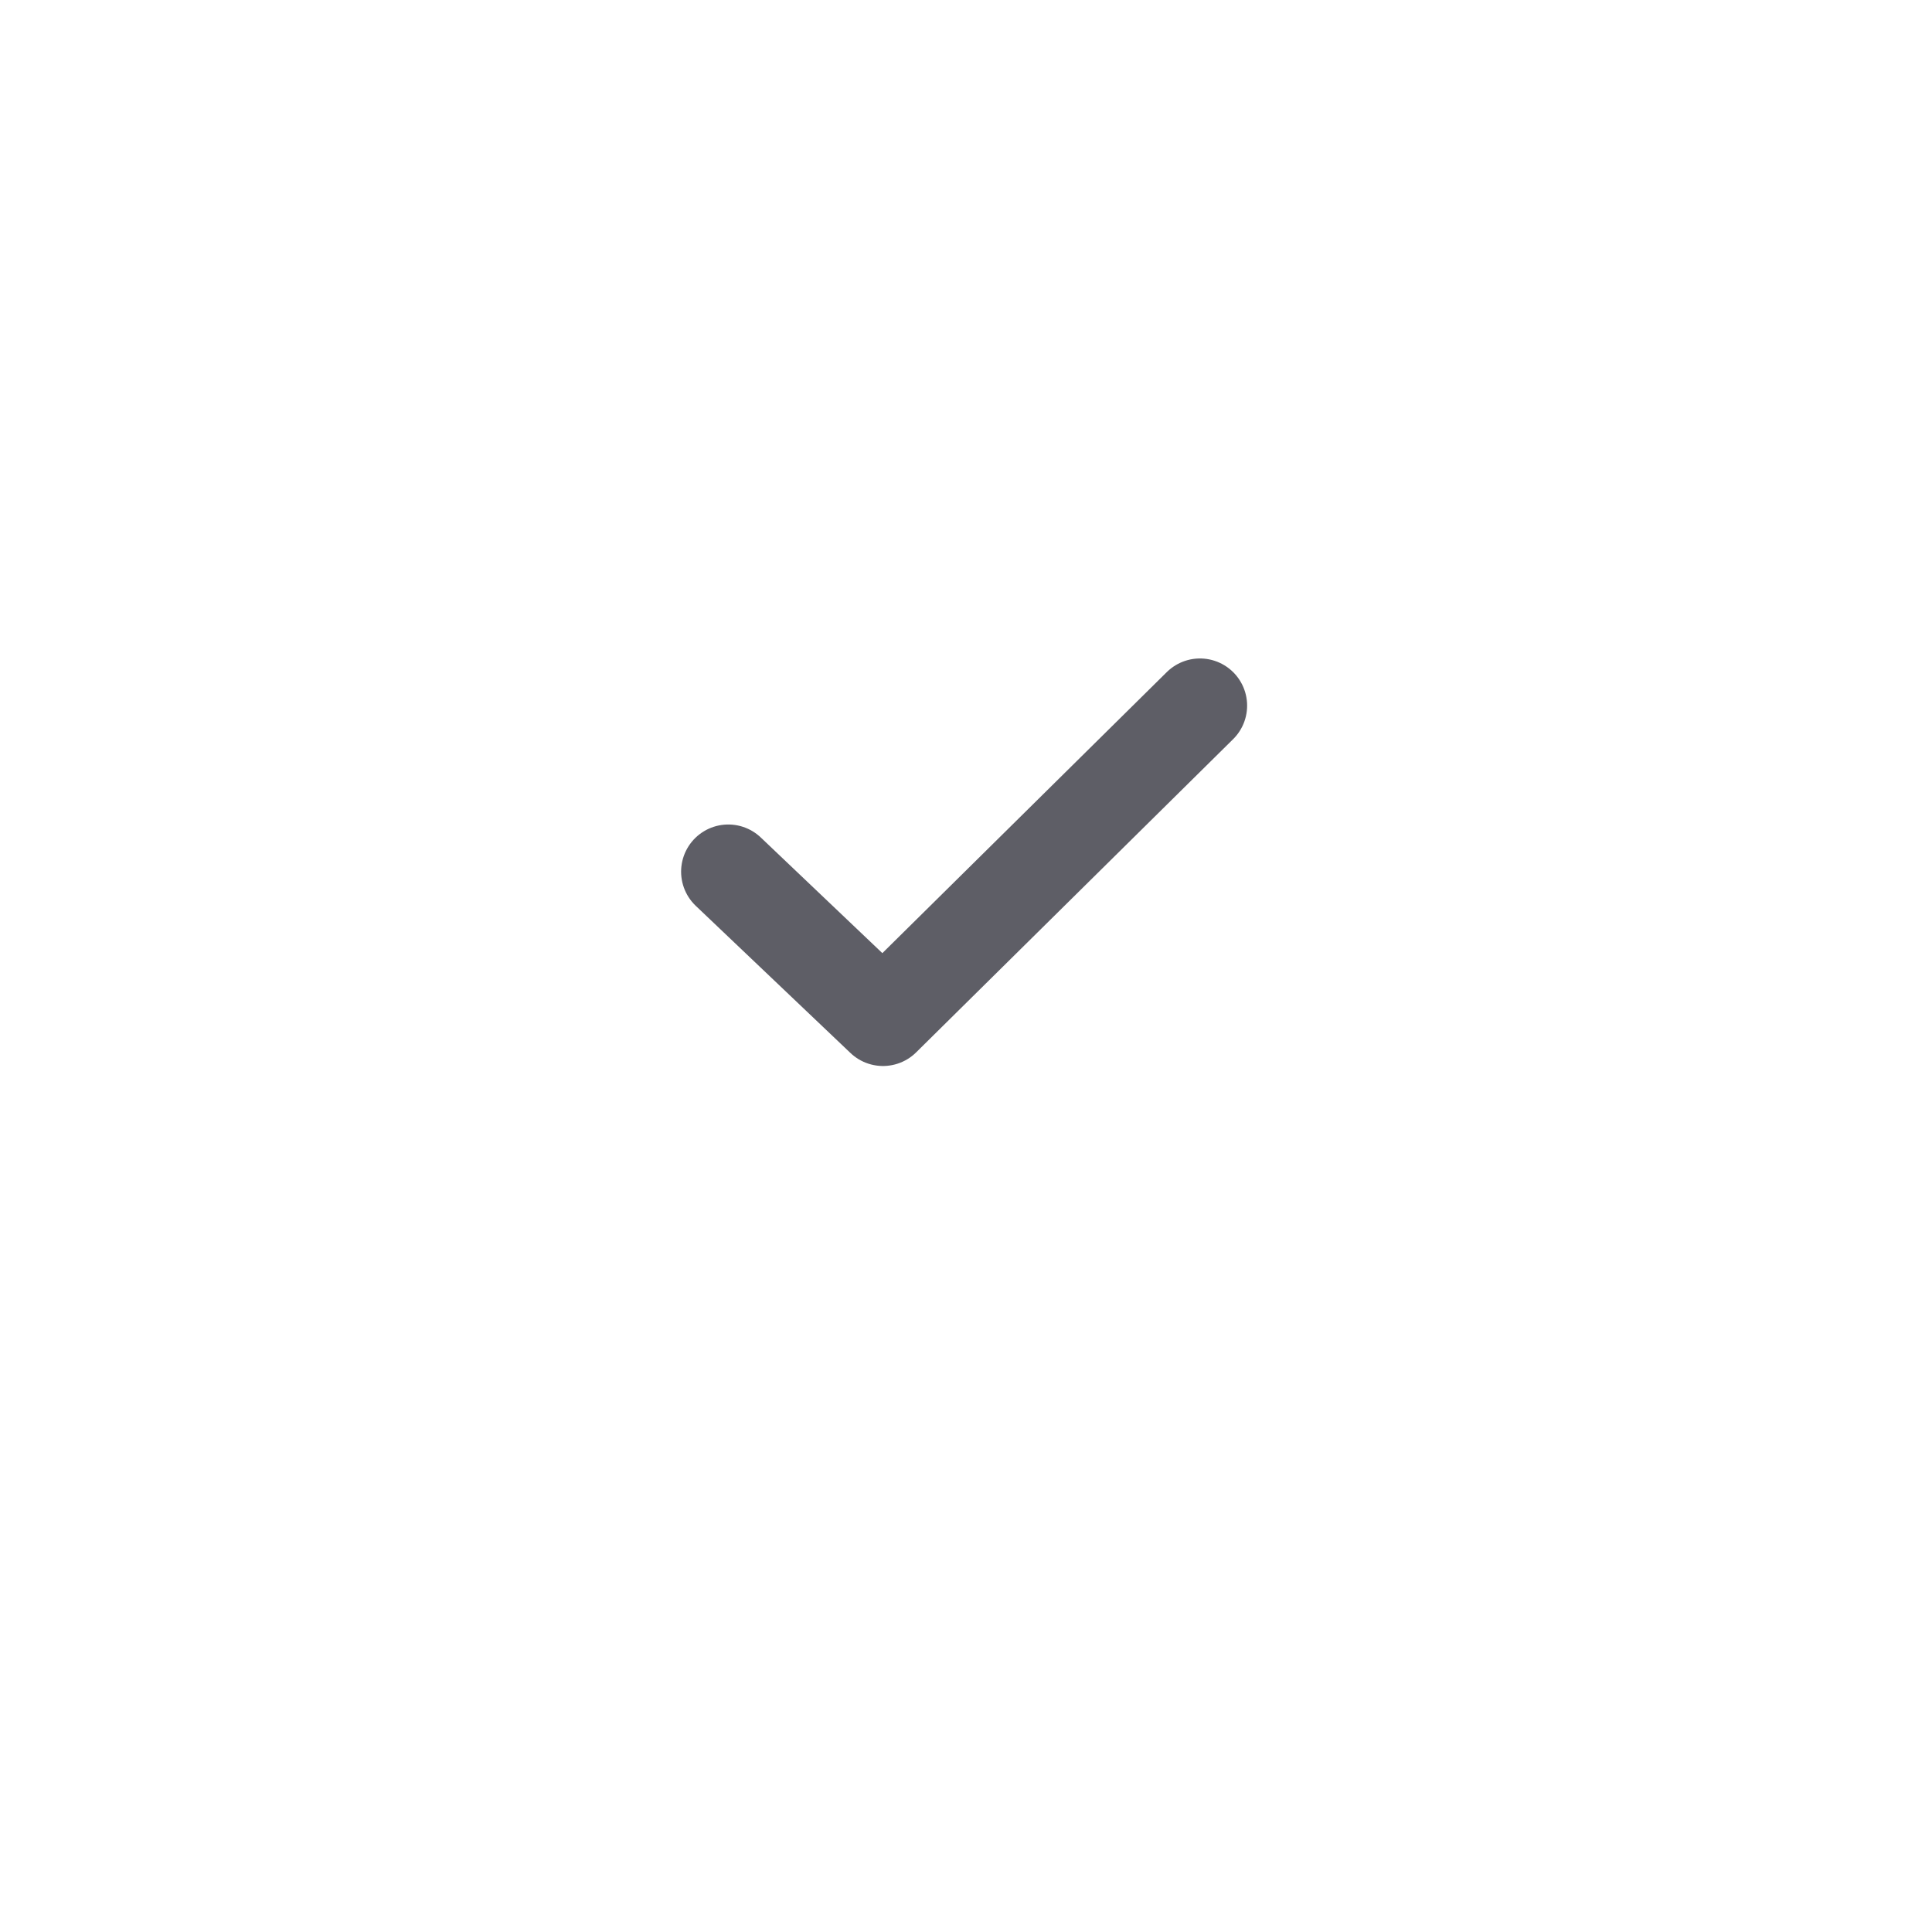
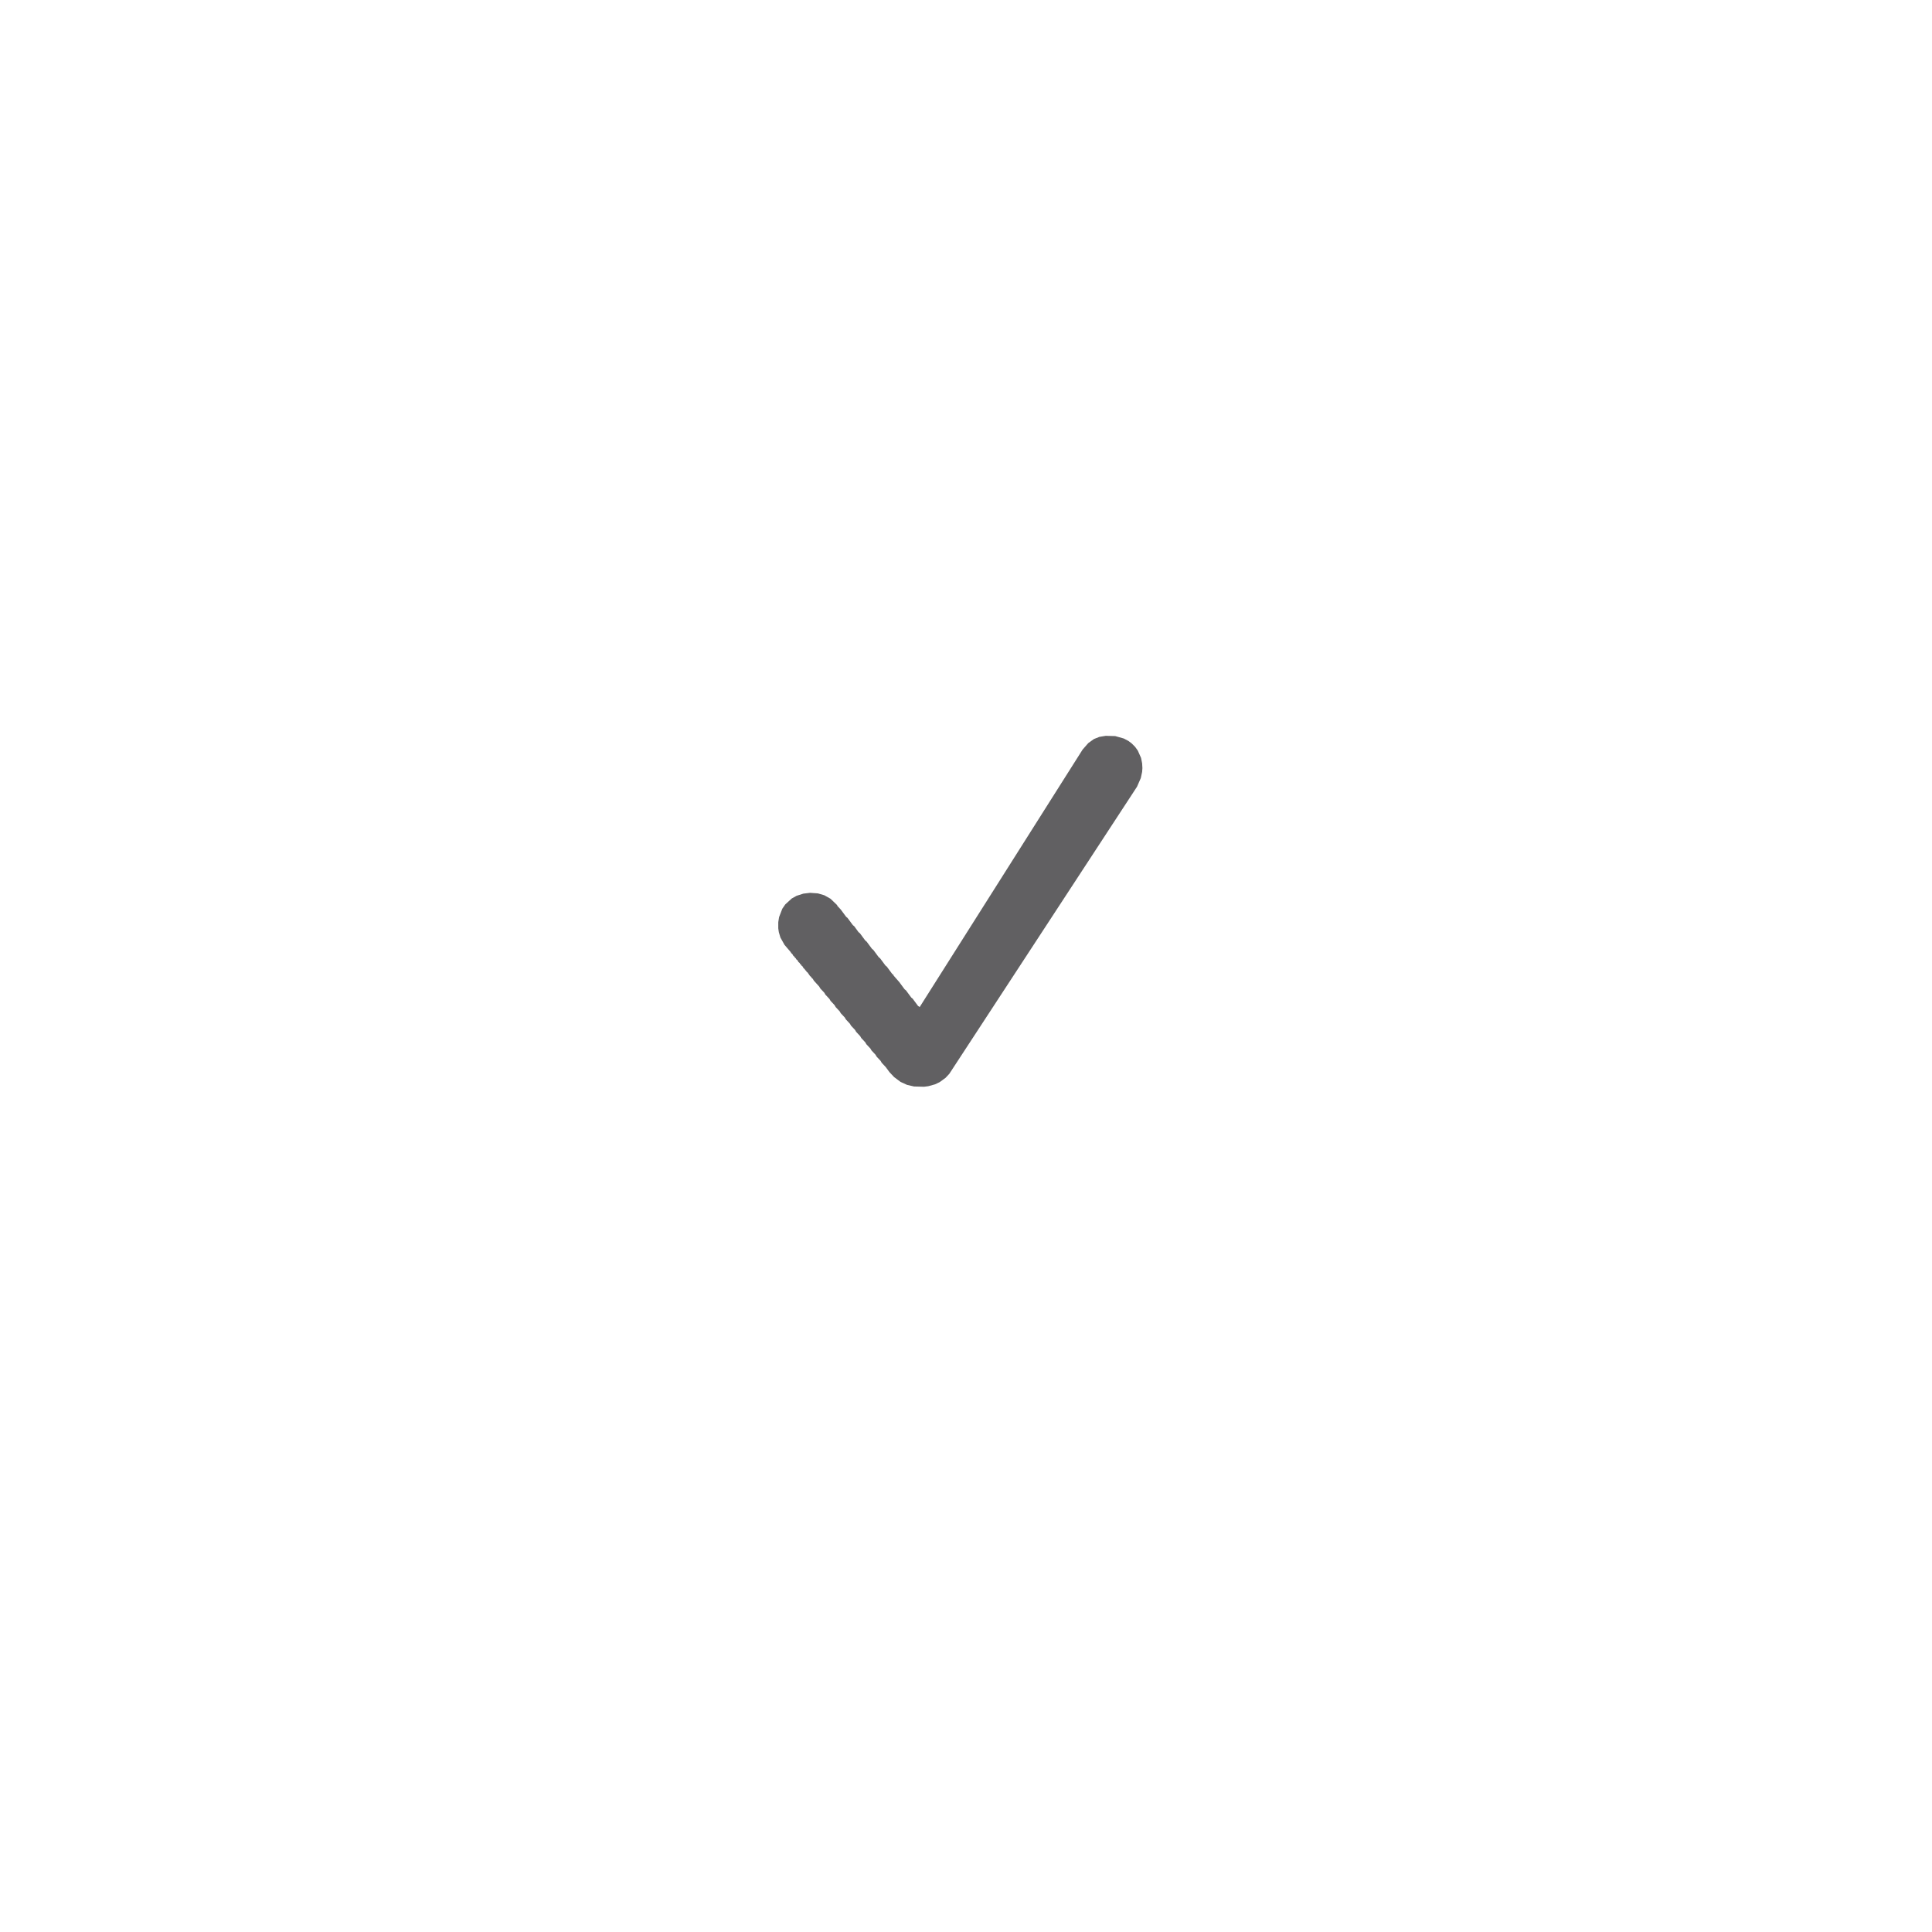
<svg xmlns="http://www.w3.org/2000/svg" width="1024" height="1024" viewBox="0 0 1024 1024">
-   <path d="M386 462 L468 540 L636 374" fill="none" stroke="#5E5E66" stroke-width="50" stroke-linecap="round" stroke-linejoin="round" />
+   <path d="M586.08 390.00 L591.08 390.14 L595.65 391.43 L598.07 392.71 L599.79 394.00 L601.64 395.85 L603.07 397.85 L604.78 401.71 L605.35 404.56 L605.50 407.13 L605.35 409.13 L604.64 412.41 L602.64 416.98 L503.15 569.15 L501.15 571.29 L498.01 573.57 L495.58 574.72 L492.01 575.71 L489.73 576.00 L484.45 575.86 L480.74 575.00 L477.31 573.43 L473.88 570.86 L471.46 568.29 L469.46 565.58 L467.32 563.30 L466.75 562.30 L464.61 560.01 L464.03 559.01 L461.89 556.73 L461.32 555.73 L459.18 553.45 L458.61 552.45 L456.47 550.16 L455.90 549.16 L453.76 546.88 L453.19 545.88 L451.04 543.60 L450.47 542.60 L448.33 540.31 L447.76 539.31 L445.62 537.03 L445.05 536.03 L442.91 533.75 L442.34 532.75 L440.20 530.46 L439.62 529.46 L437.48 527.18 L436.91 526.18 L434.77 523.90 L434.20 522.90 L431.35 519.76 L430.77 518.76 L430.06 518.19 L430.06 517.90 L429.35 517.33 L428.06 515.48 L427.35 514.90 L427.35 514.62 L426.63 514.05 L426.63 513.76 L425.92 513.19 L425.35 512.19 L424.64 511.62 L424.64 511.34 L423.92 510.76 L423.92 510.48 L423.21 509.91 L422.64 508.91 L421.92 508.34 L421.92 508.05 L421.21 507.48 L421.21 507.20 L420.50 506.62 L419.93 505.63 L419.21 505.05 L419.21 504.77 L415.79 500.77 L413.64 496.92 L412.79 494.06 L412.50 492.06 L412.50 488.78 L412.93 486.07 L414.64 481.64 L416.21 479.36 L419.64 476.22 L422.21 474.79 L425.78 473.65 L429.35 473.22 L433.49 473.51 L436.91 474.51 L440.20 476.36 L443.76 479.79 L443.76 480.07 L445.62 482.07 L448.48 485.93 L449.19 486.50 L452.04 490.35 L452.76 490.92 L455.04 494.06 L455.76 494.63 L458.61 498.49 L459.32 499.06 L462.18 502.91 L462.89 503.48 L465.75 507.34 L466.46 507.91 L469.32 511.76 L470.03 512.33 L472.88 516.19 L473.60 516.76 L473.60 517.05 L476.60 520.47 L479.45 524.33 L480.17 524.90 L483.02 528.75 L483.73 529.32 L486.59 533.18 L487.45 533.75 L573.81 397.28 L576.81 393.85 L579.80 391.71 L582.66 390.57 Z" fill="#616062" />
</svg>
